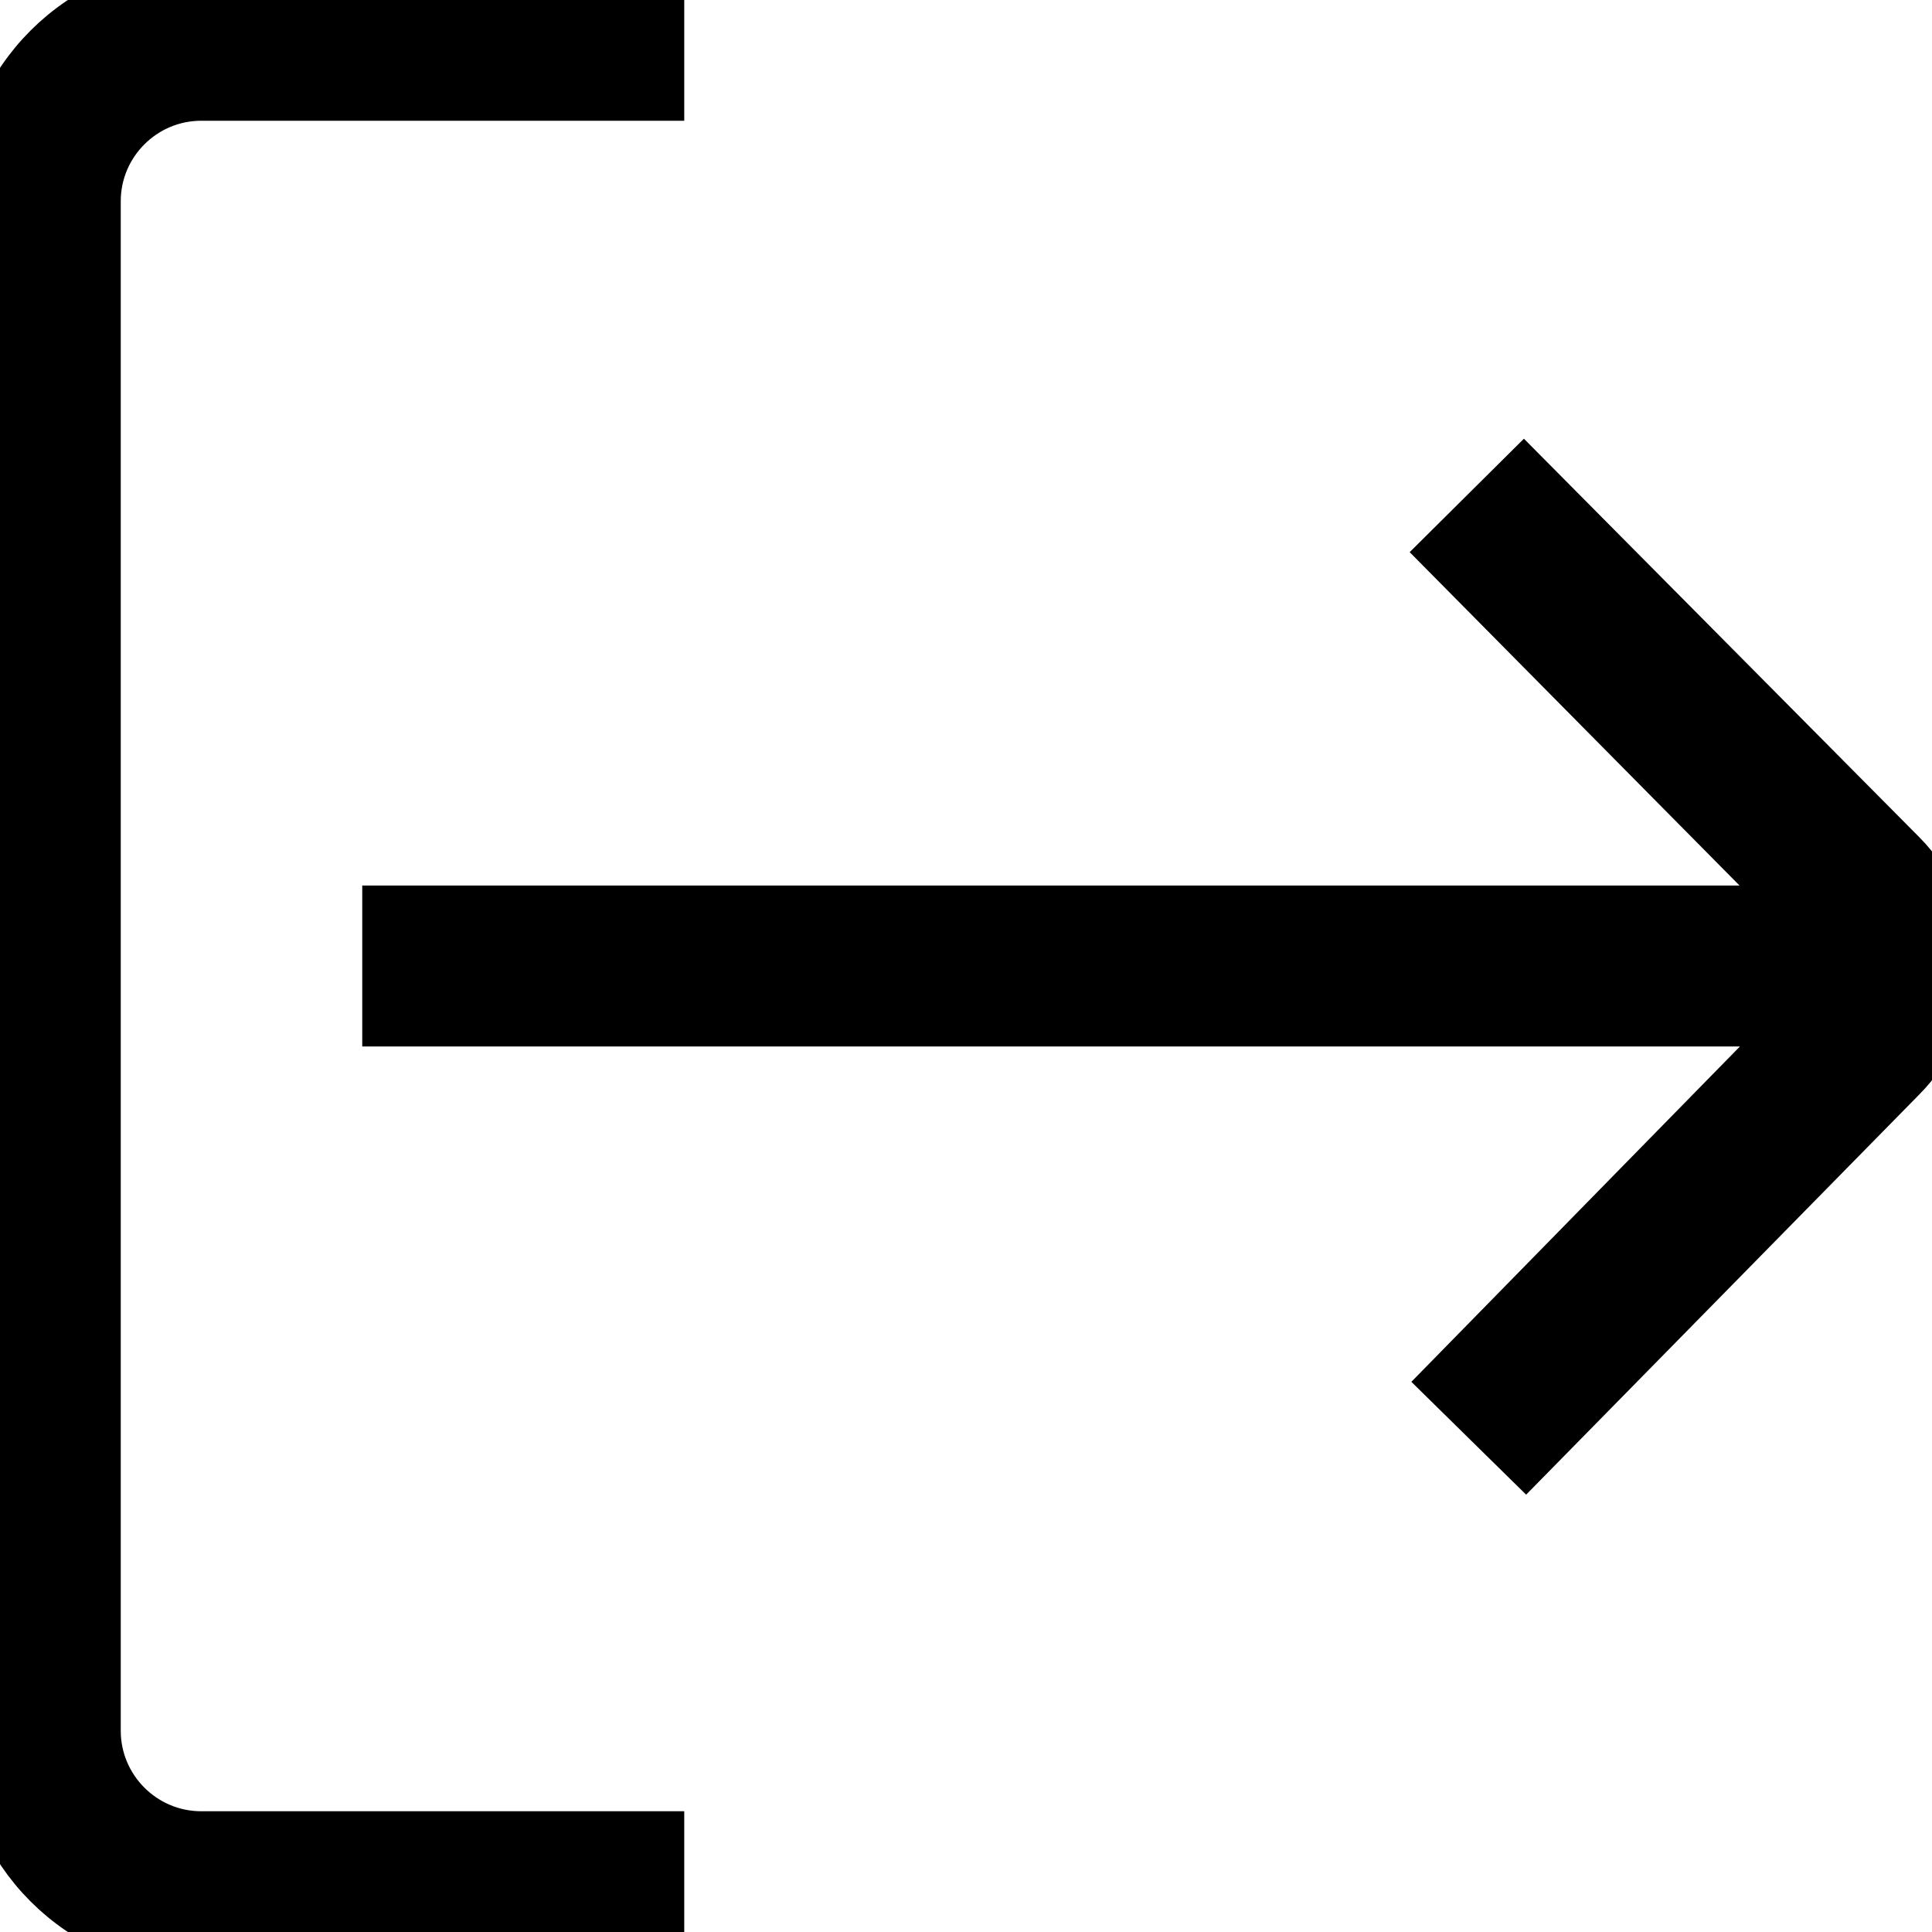
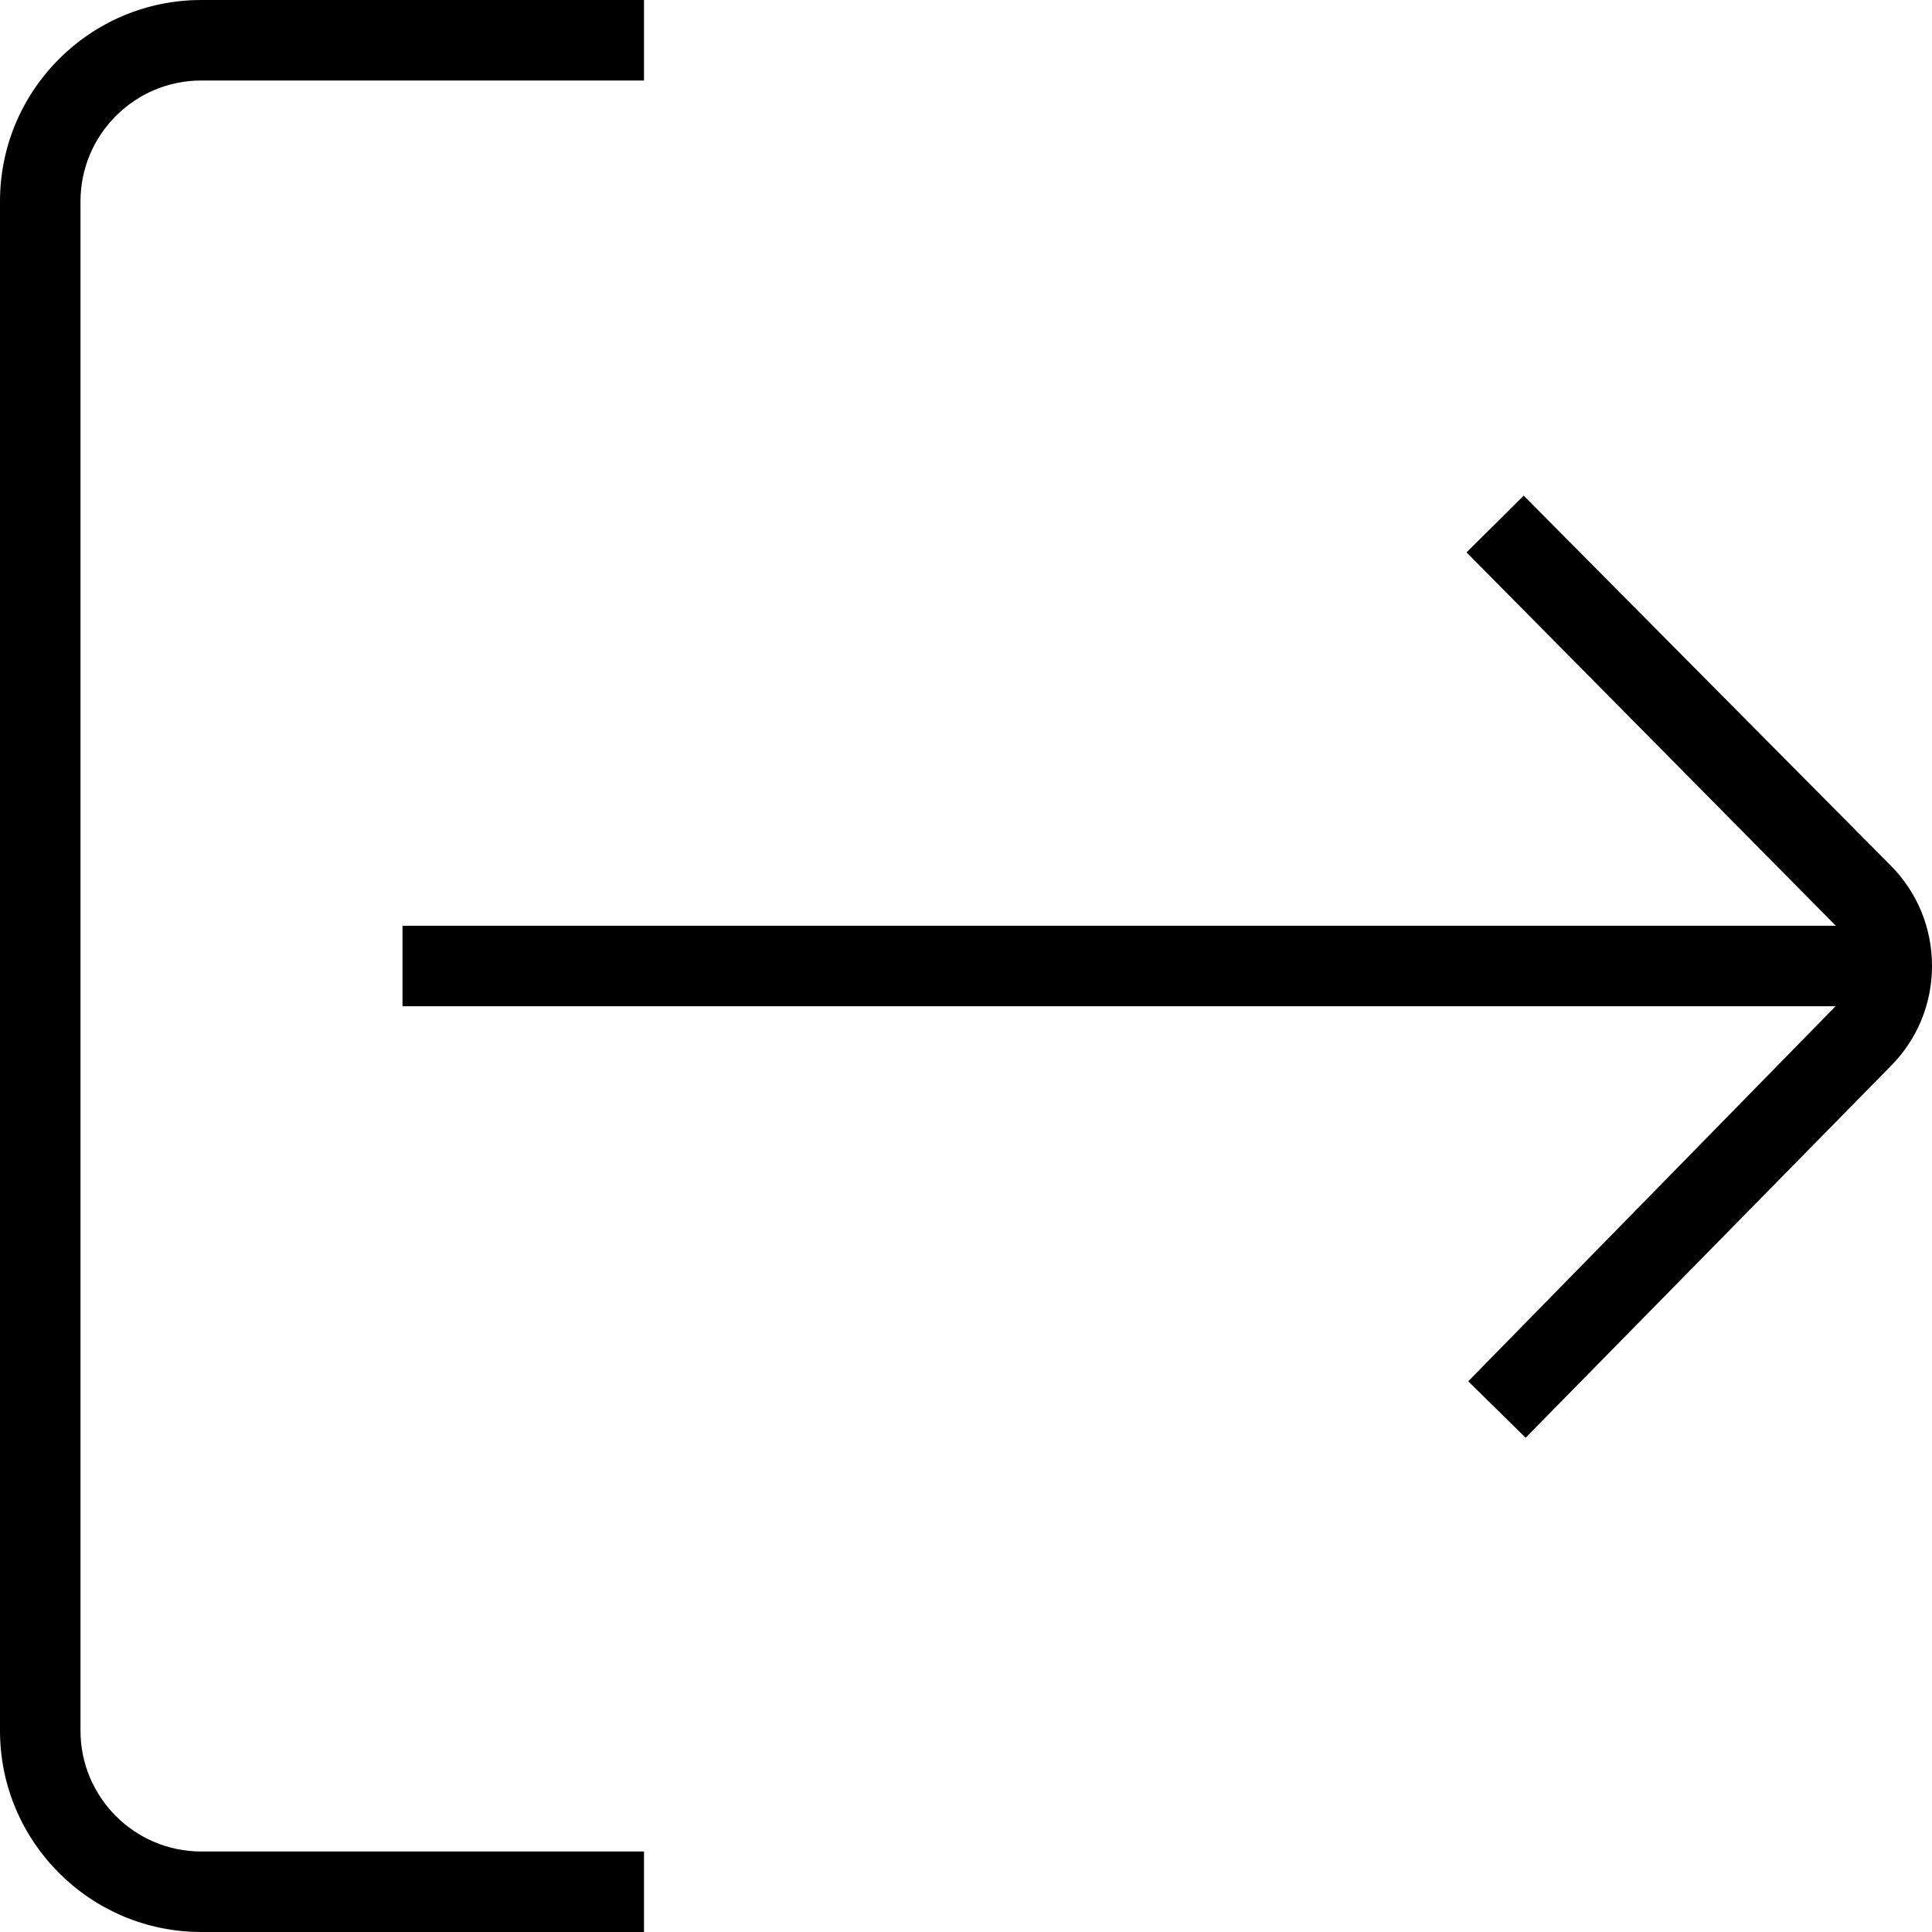
- <svg xmlns="http://www.w3.org/2000/svg" stroke="currentColor" id="Layer_1" data-name="Layer 1" viewBox="0 0 24 24">
+ <svg xmlns="http://www.w3.org/2000/svg" fill="currentColor" id="Layer_1" data-name="Layer 1" viewBox="0 0 24 24">
  <path d="M2.5,23h5.5v1H2.5c-1.378,0-2.5-1.121-2.5-2.5V2.5C0,1.121,1.122,0,2.5,0h5.5V1H2.5c-.827,0-1.5,.673-1.5,1.5V21.5c0,.827,.673,1.5,1.5,1.5ZM23.483,10.748l-4.555-4.591-.71,.705s4.575,4.624,4.587,4.638H5v1H22.802c-.012,.014-4.563,4.659-4.563,4.659l.713,.701,4.529-4.61c.335-.334,.519-.778,.519-1.251s-.184-.918-.517-1.251Z" />
</svg>
